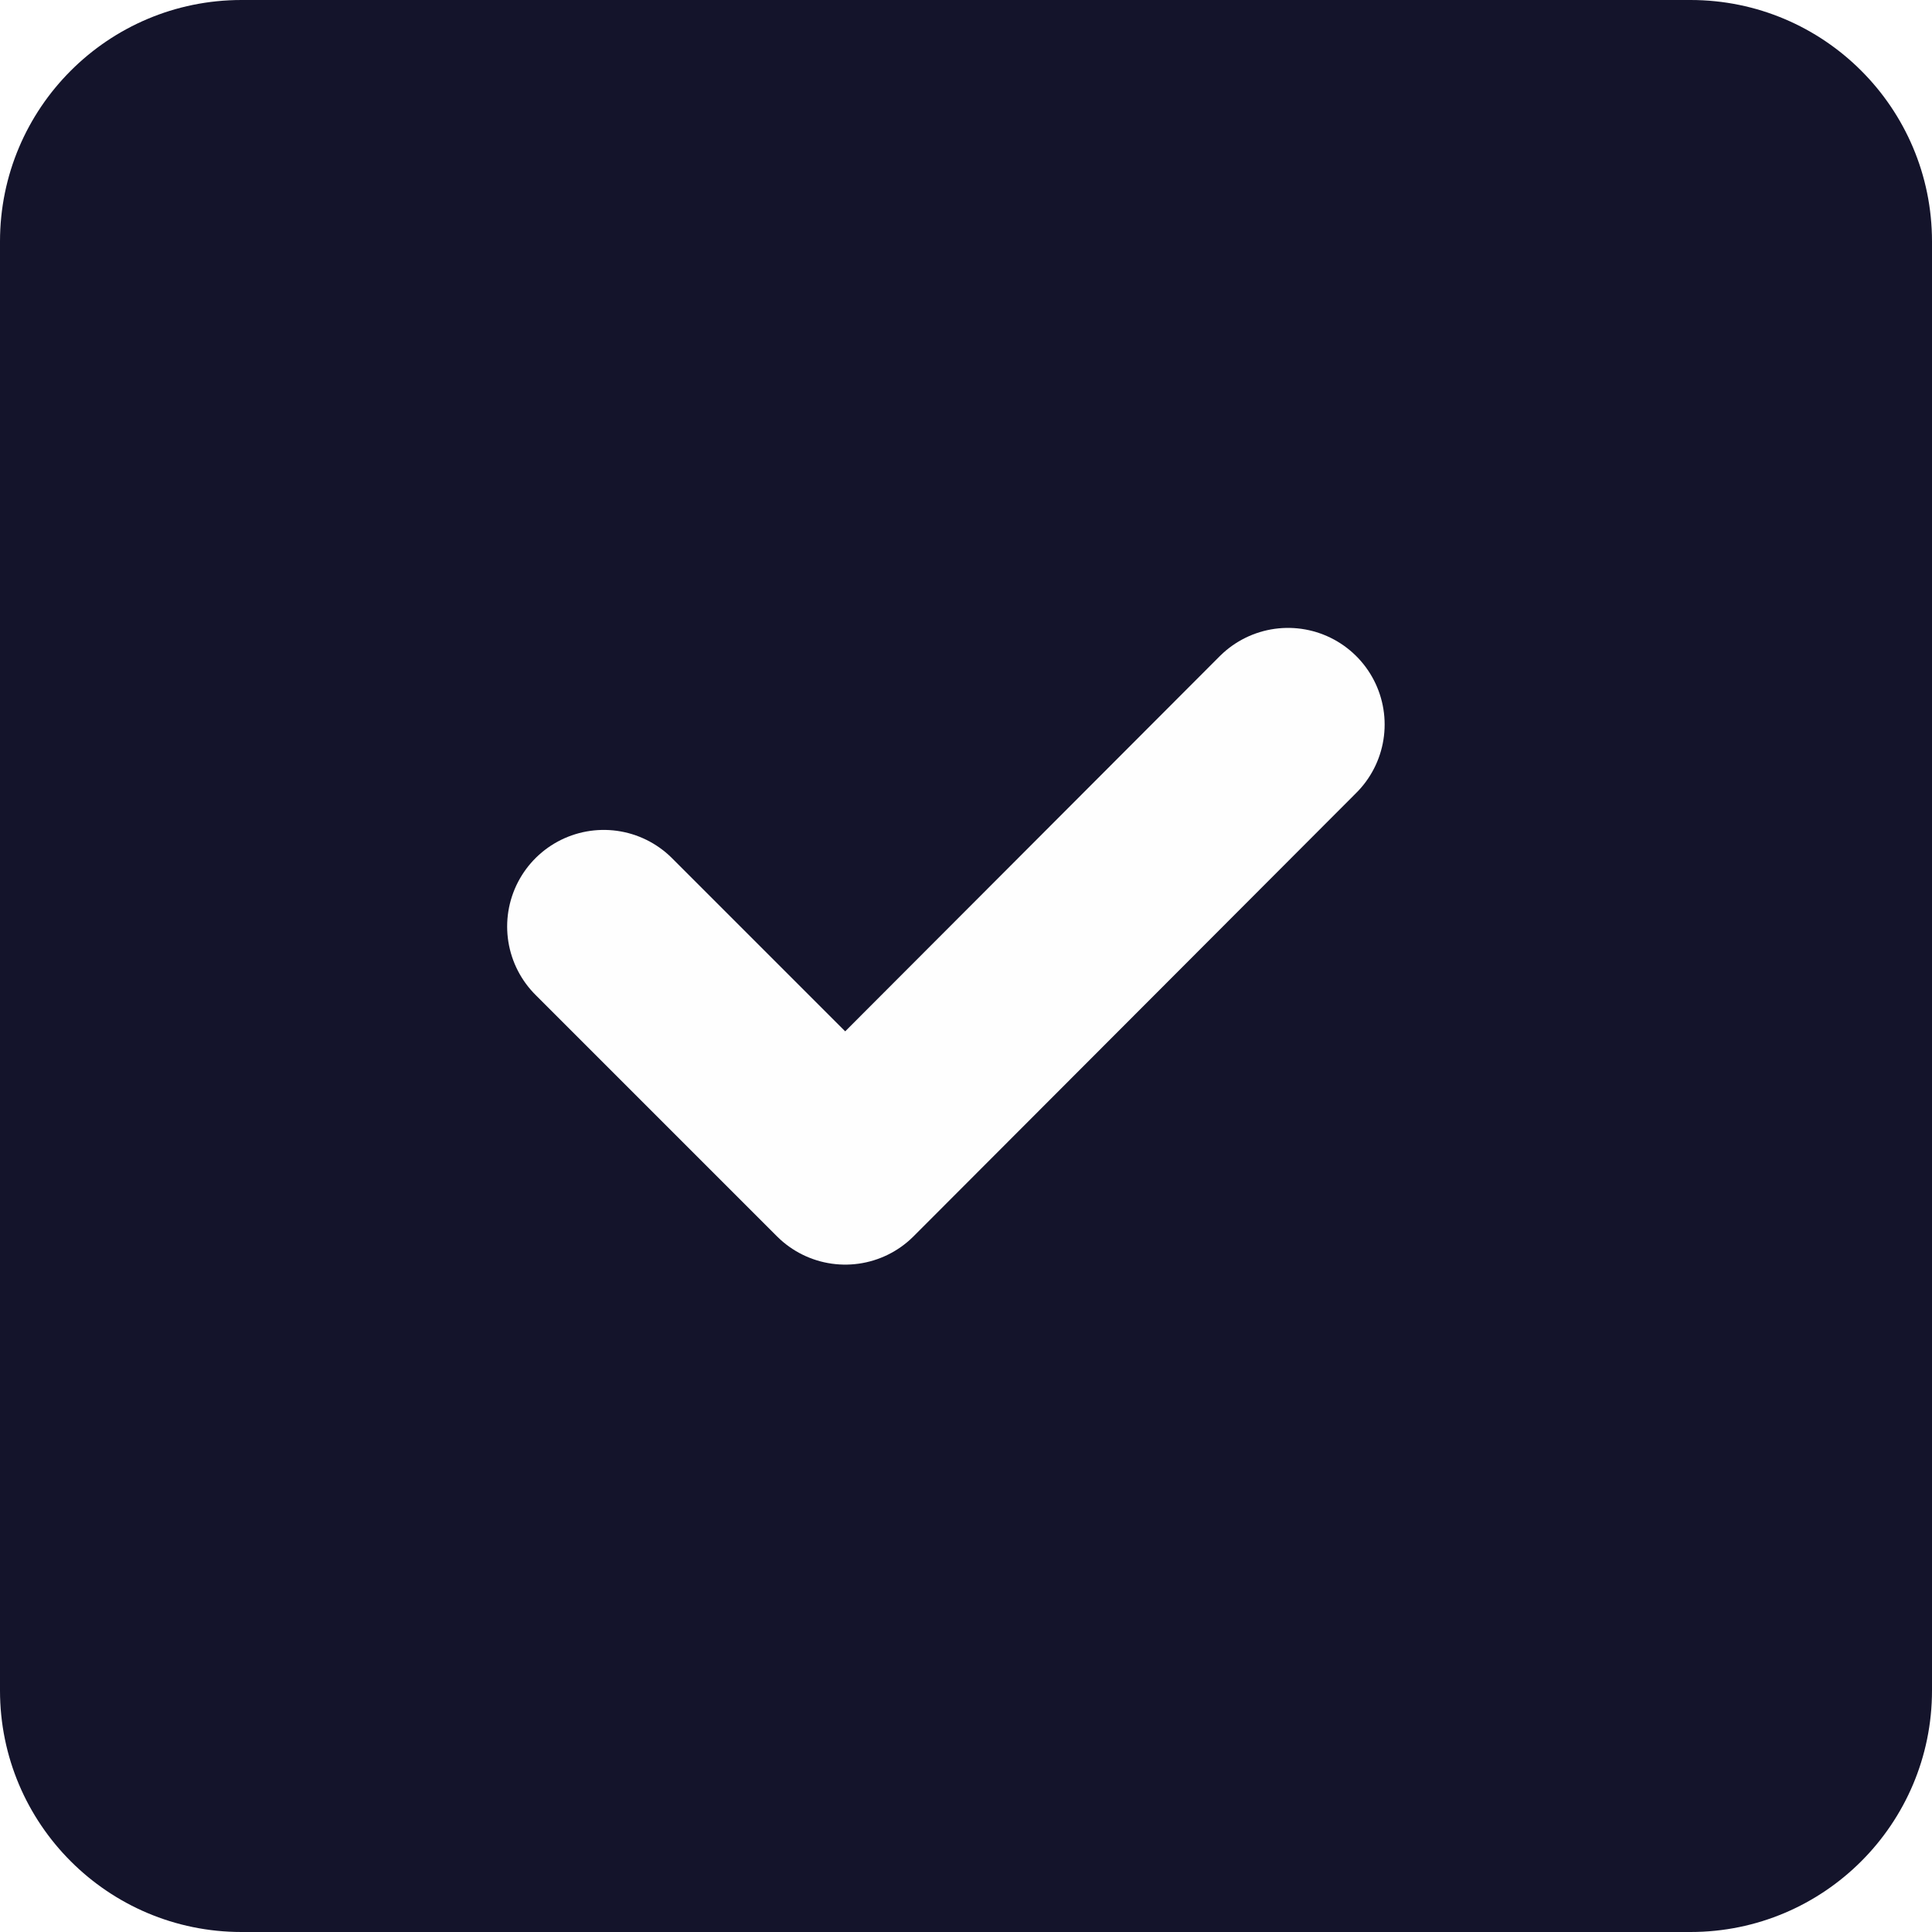
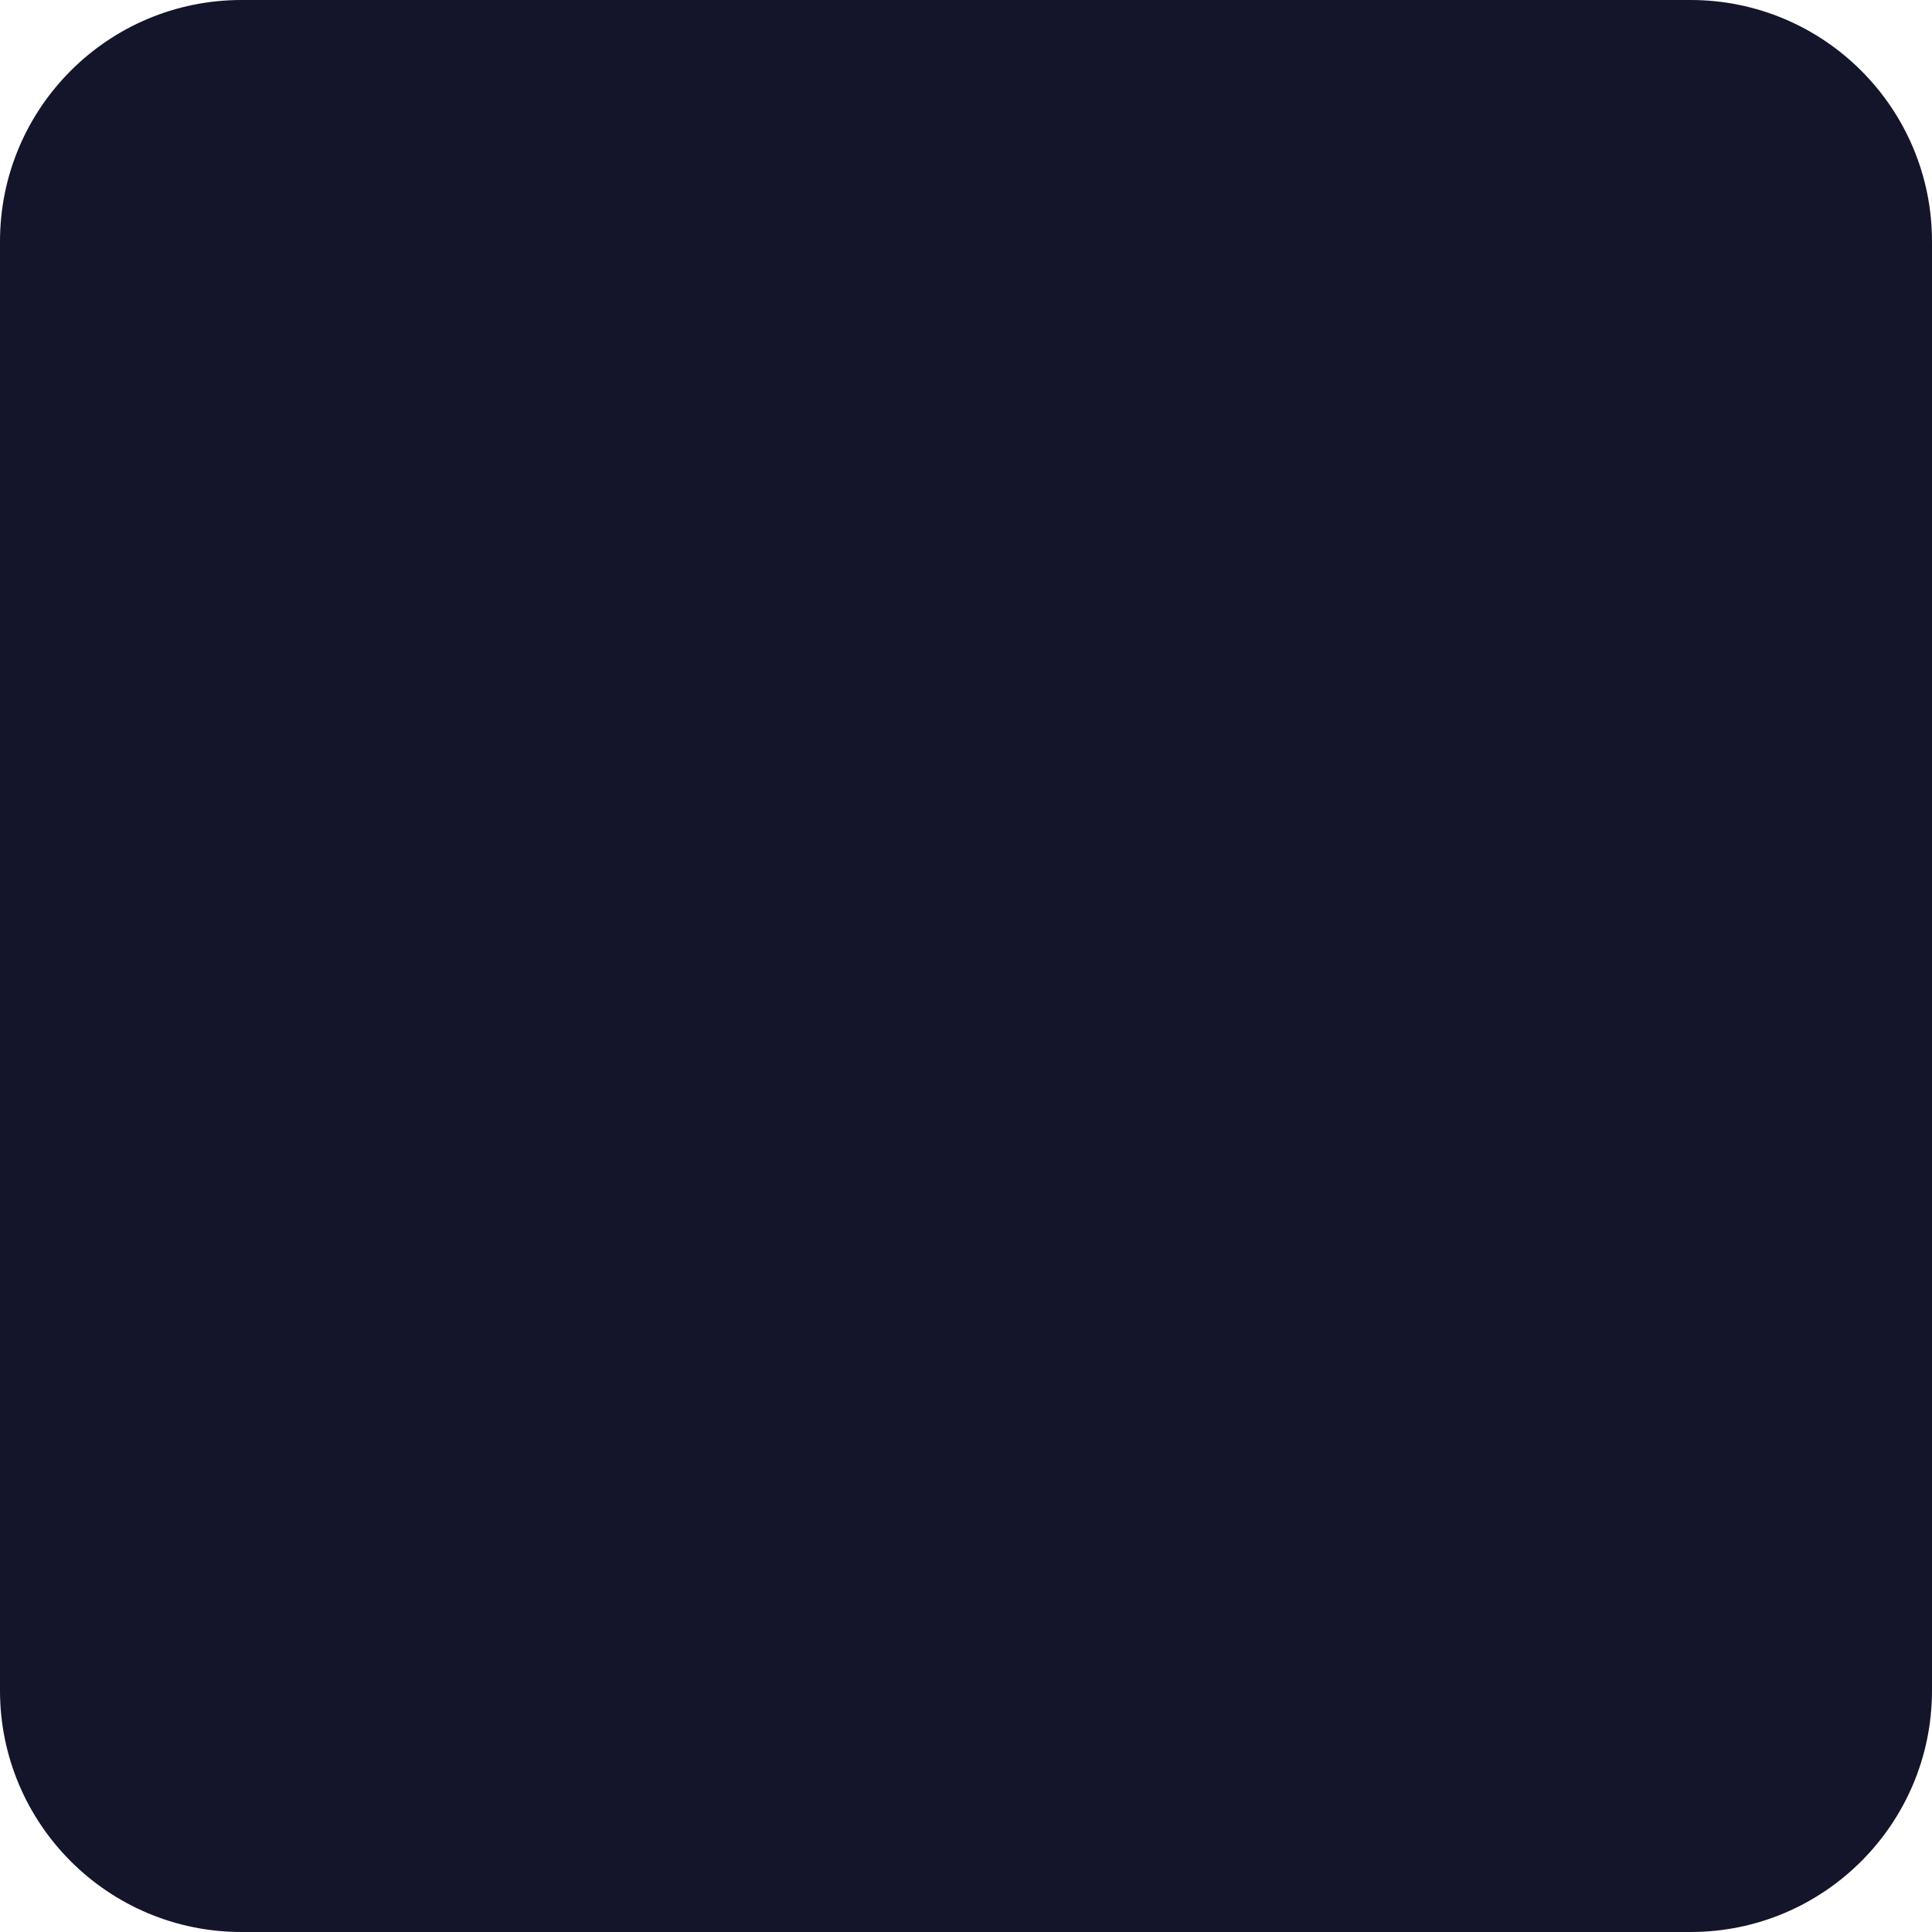
<svg xmlns="http://www.w3.org/2000/svg" width="current" height="current" viewBox="0 0 16 16" fill="none">
  <rect width="16" height="16" rx="2" fill="#14142B" />
-   <path d="M10.667 6L7 9.673L5 7.673" stroke="#FEFEFE" stroke-width="1.6" stroke-linecap="round" stroke-linejoin="round" />
+   <path d="M10.667 6L7 9.673L5 7.673" stroke="#current" stroke-width="1.6" stroke-linecap="round" stroke-linejoin="round" />
</svg>
